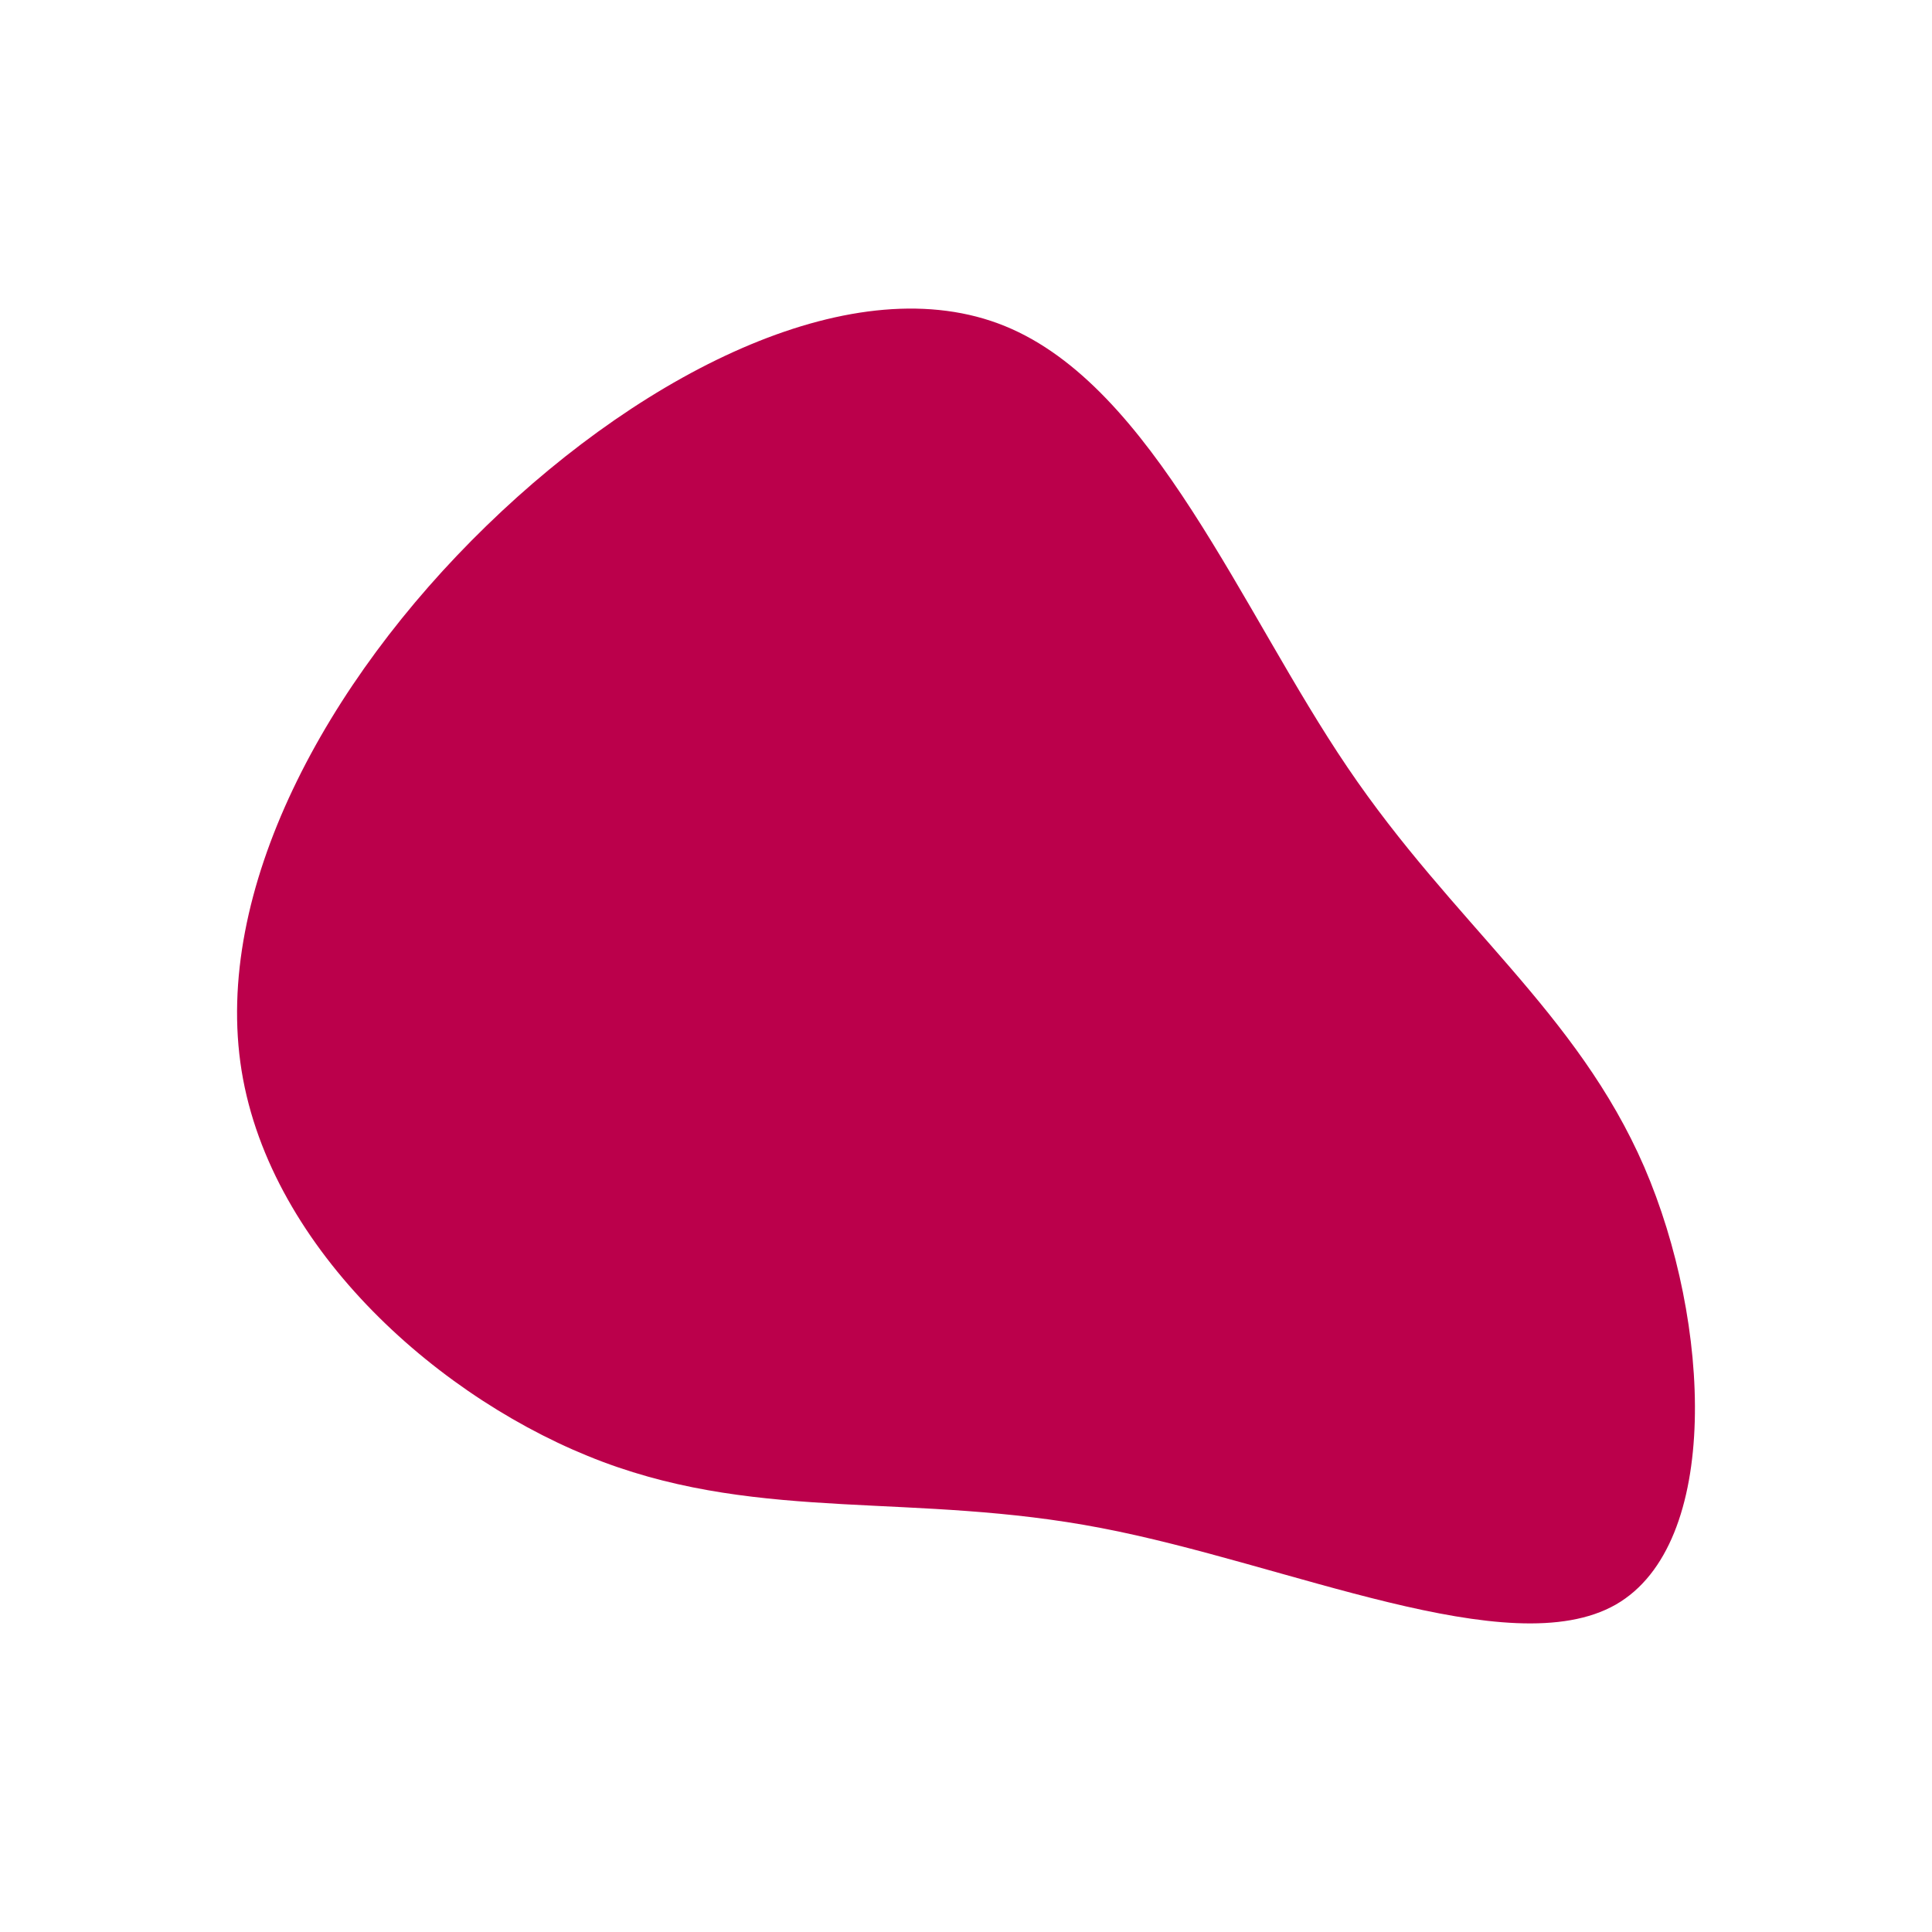
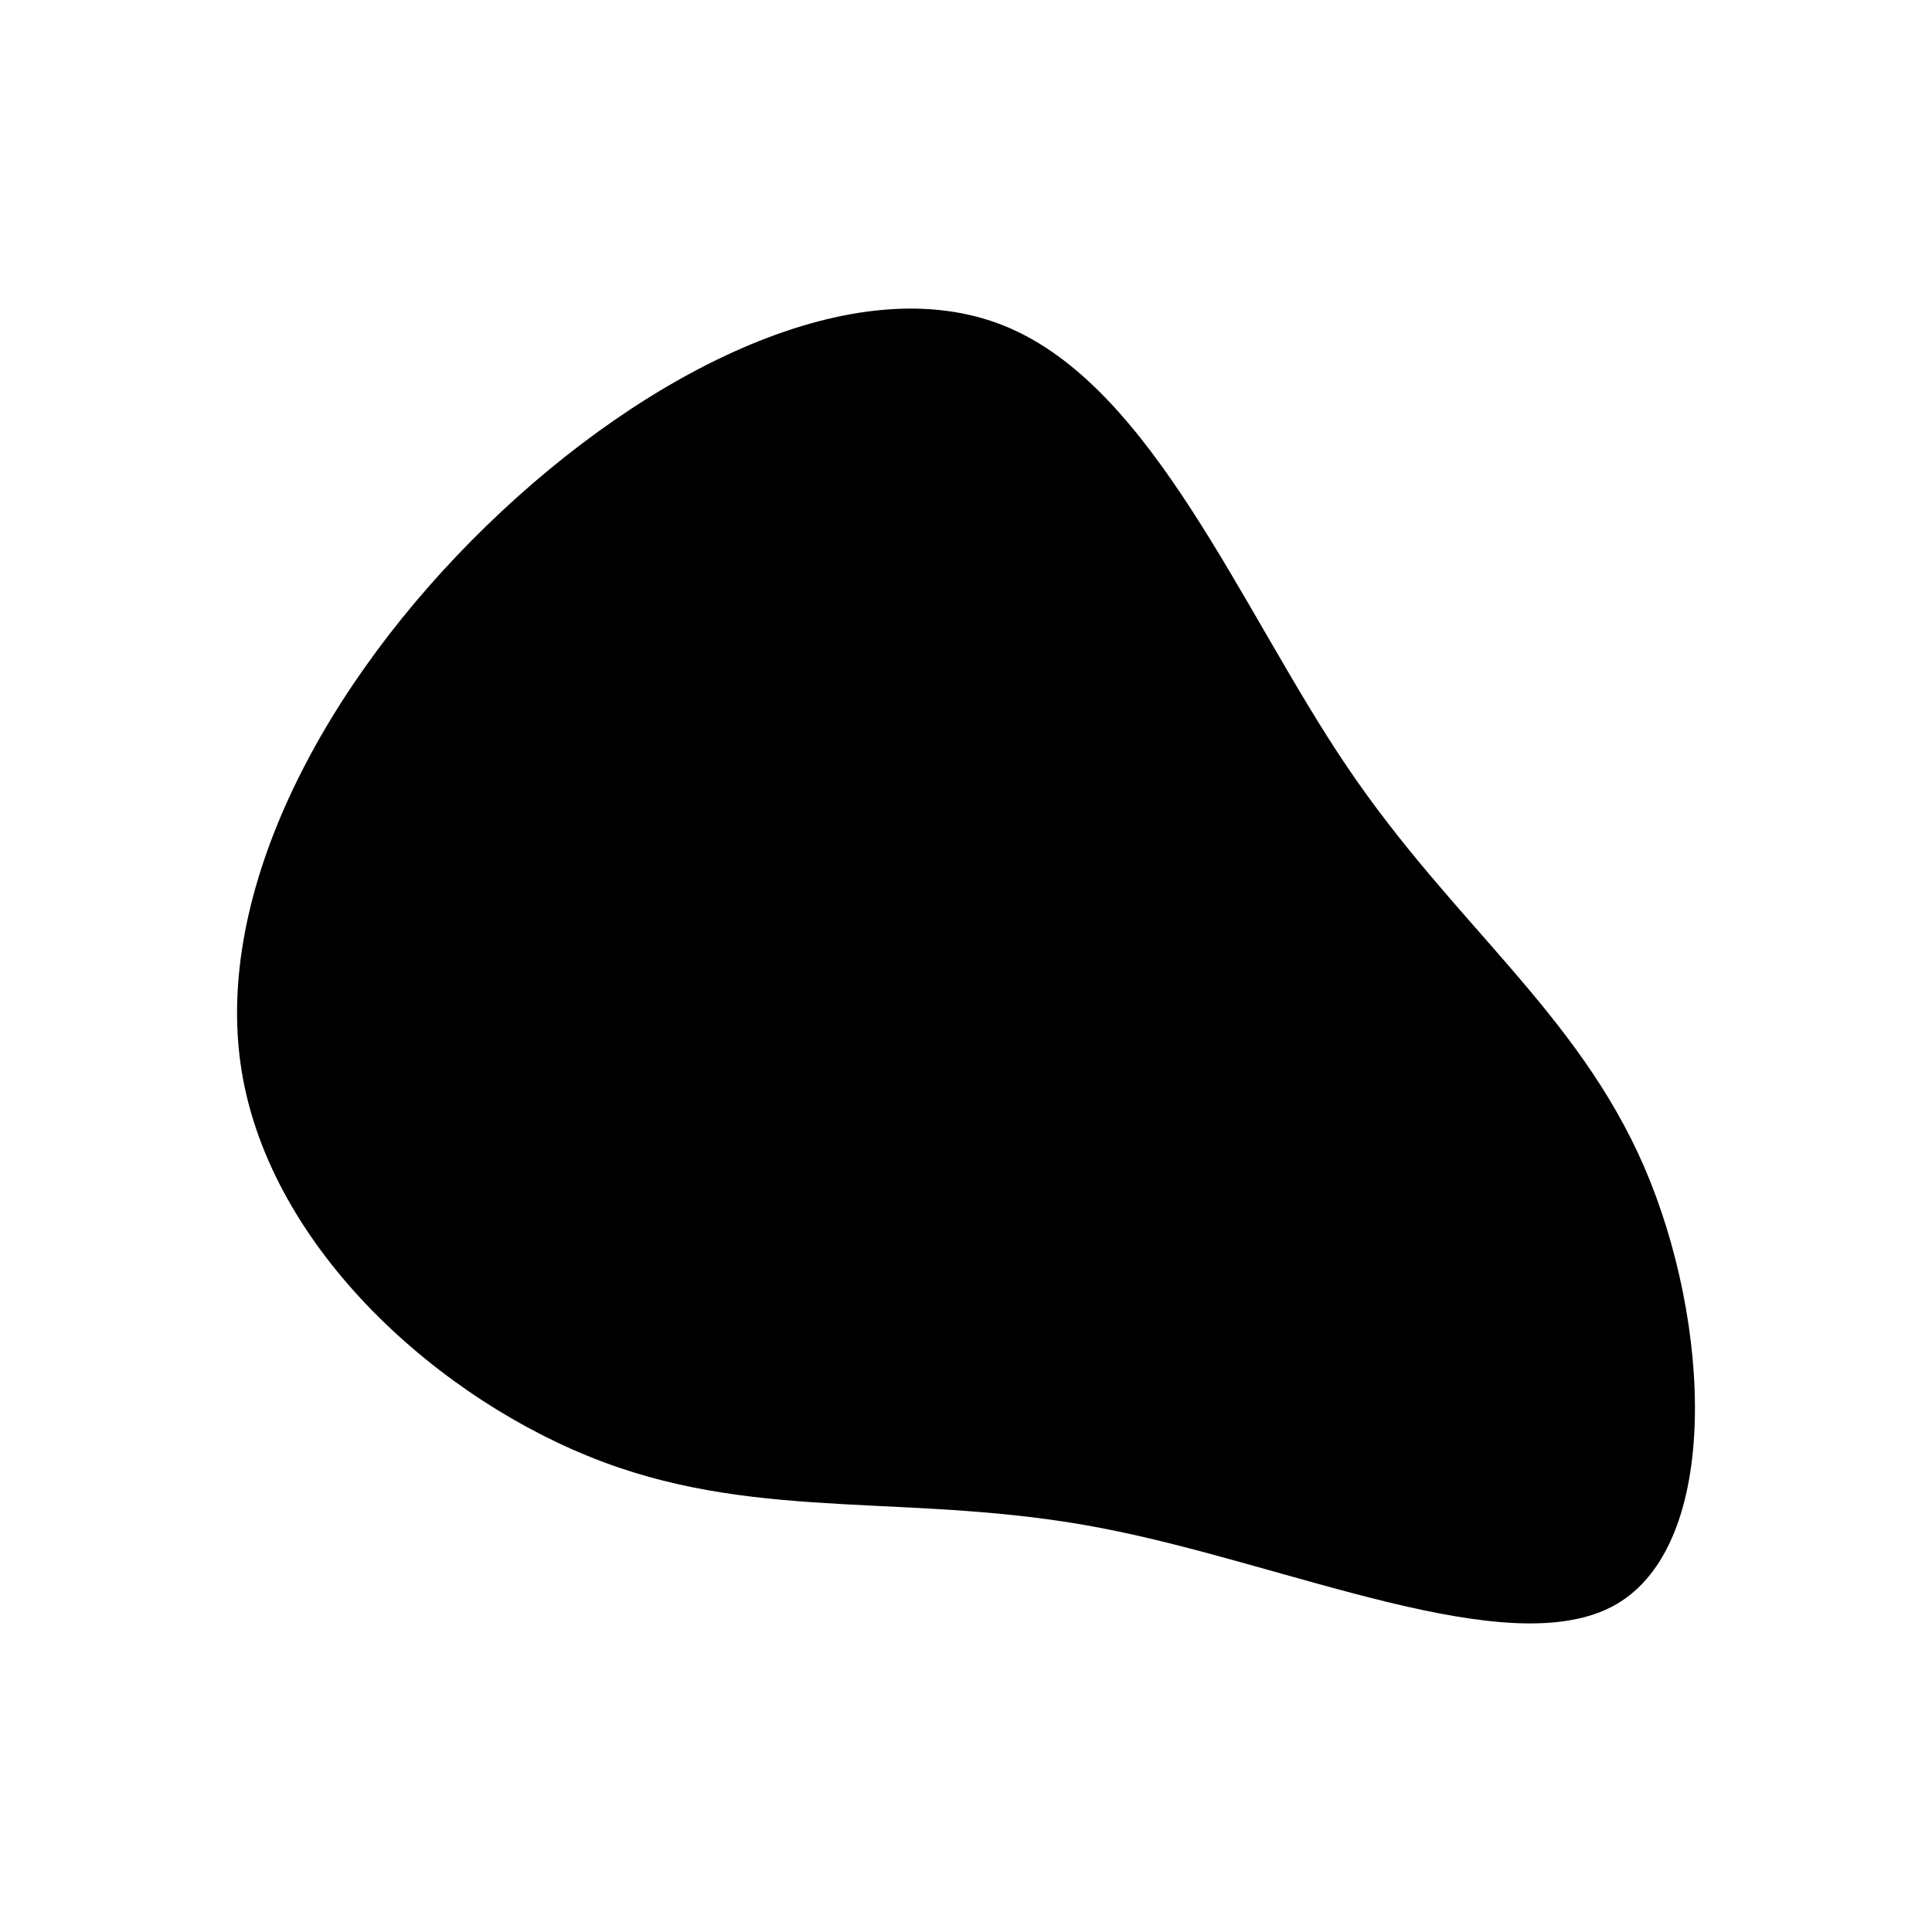
<svg xmlns="http://www.w3.org/2000/svg" id="visual" viewBox="0 0 900 900" width="900" height="900" version="1.1">
  <g transform="translate(496.3474 512.4081)">
-     <path d="M131.4 -154.9C180.7 -82 238.3 -41 269.6 31.2C300.8 103.5 305.6 206.9 256.3 235.1C206.9 263.2 103.5 216 16.6 199.4C-70.2 182.7 -140.5 196.7 -215.5 168.6C-290.5 140.5 -370.2 70.2 -383.8 -13.6C-397.3 -97.3 -344.7 -194.7 -269.7 -267.5C-194.7 -340.4 -97.3 -388.7 -28.2 -360.5C41 -332.3 82 -227.7 131.4 -154.9" fill="#BB004B" />
+     <path d="M131.4 -154.9C180.7 -82 238.3 -41 269.6 31.2C300.8 103.5 305.6 206.9 256.3 235.1C206.9 263.2 103.5 216 16.6 199.4C-70.2 182.7 -140.5 196.7 -215.5 168.6C-290.5 140.5 -370.2 70.2 -383.8 -13.6C-397.3 -97.3 -344.7 -194.7 -269.7 -267.5C-194.7 -340.4 -97.3 -388.7 -28.2 -360.5C41 -332.3 82 -227.7 131.4 -154.9" fill="current" />
  </g>
</svg>
